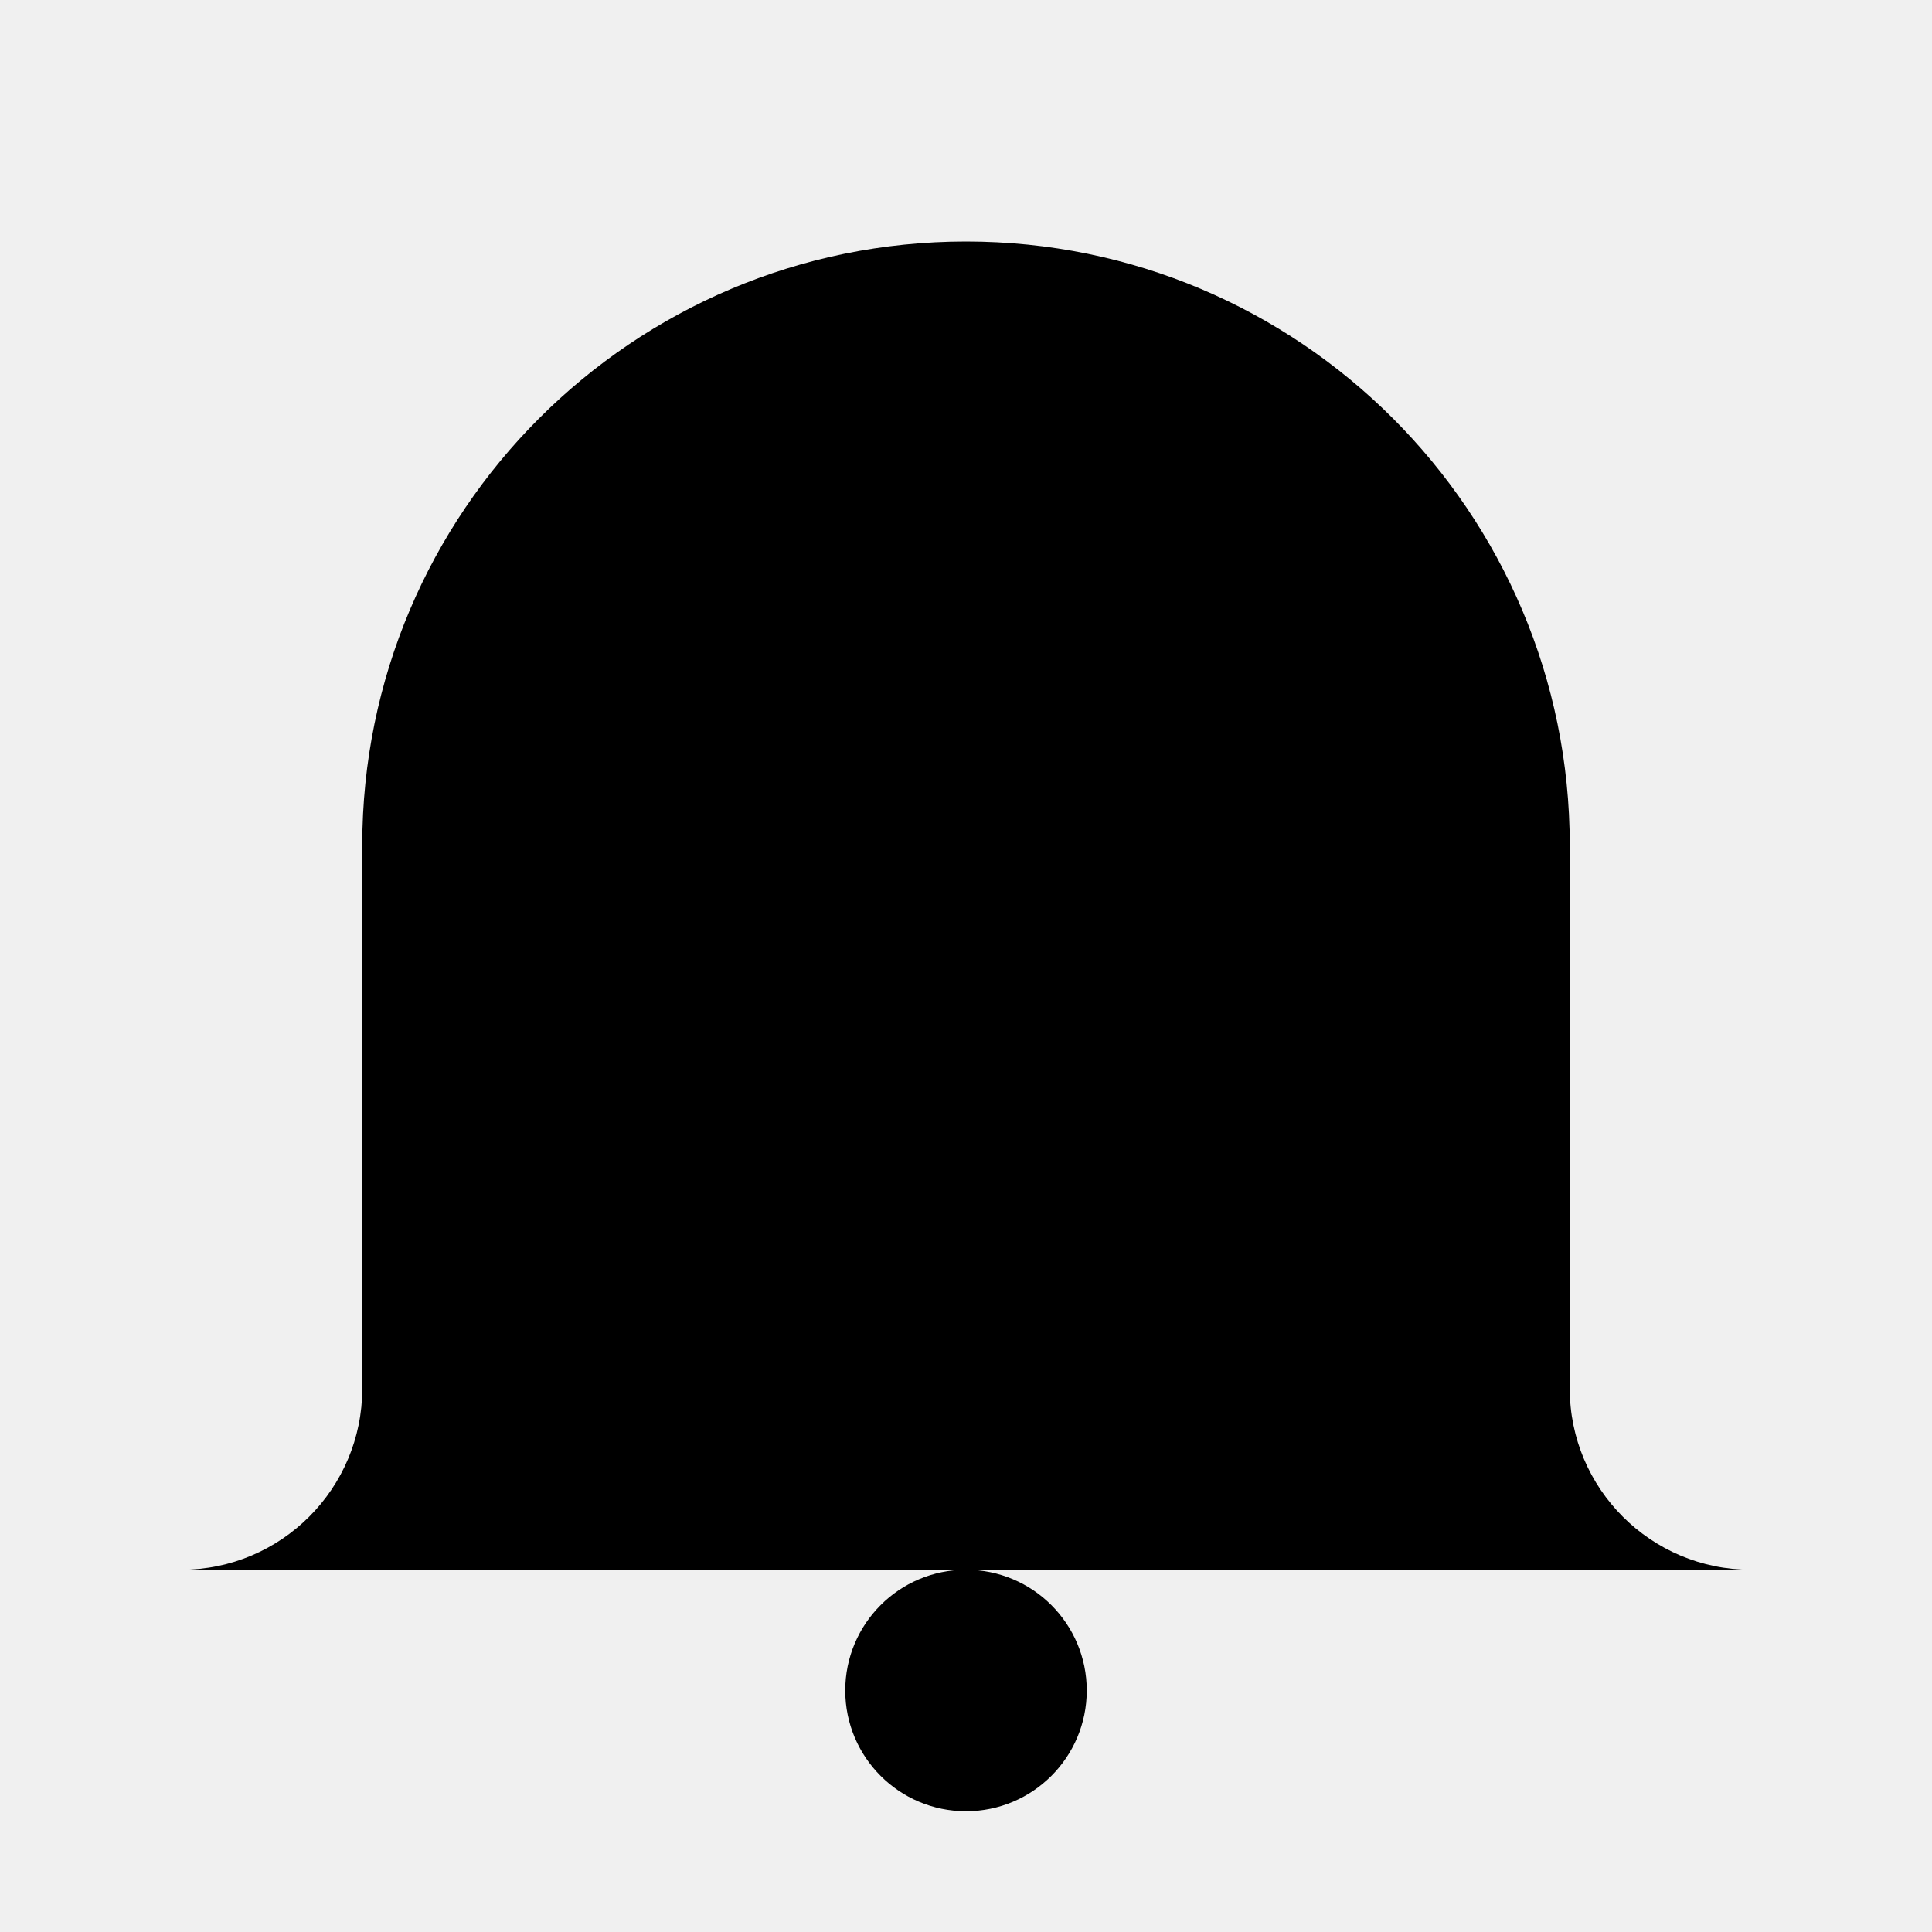
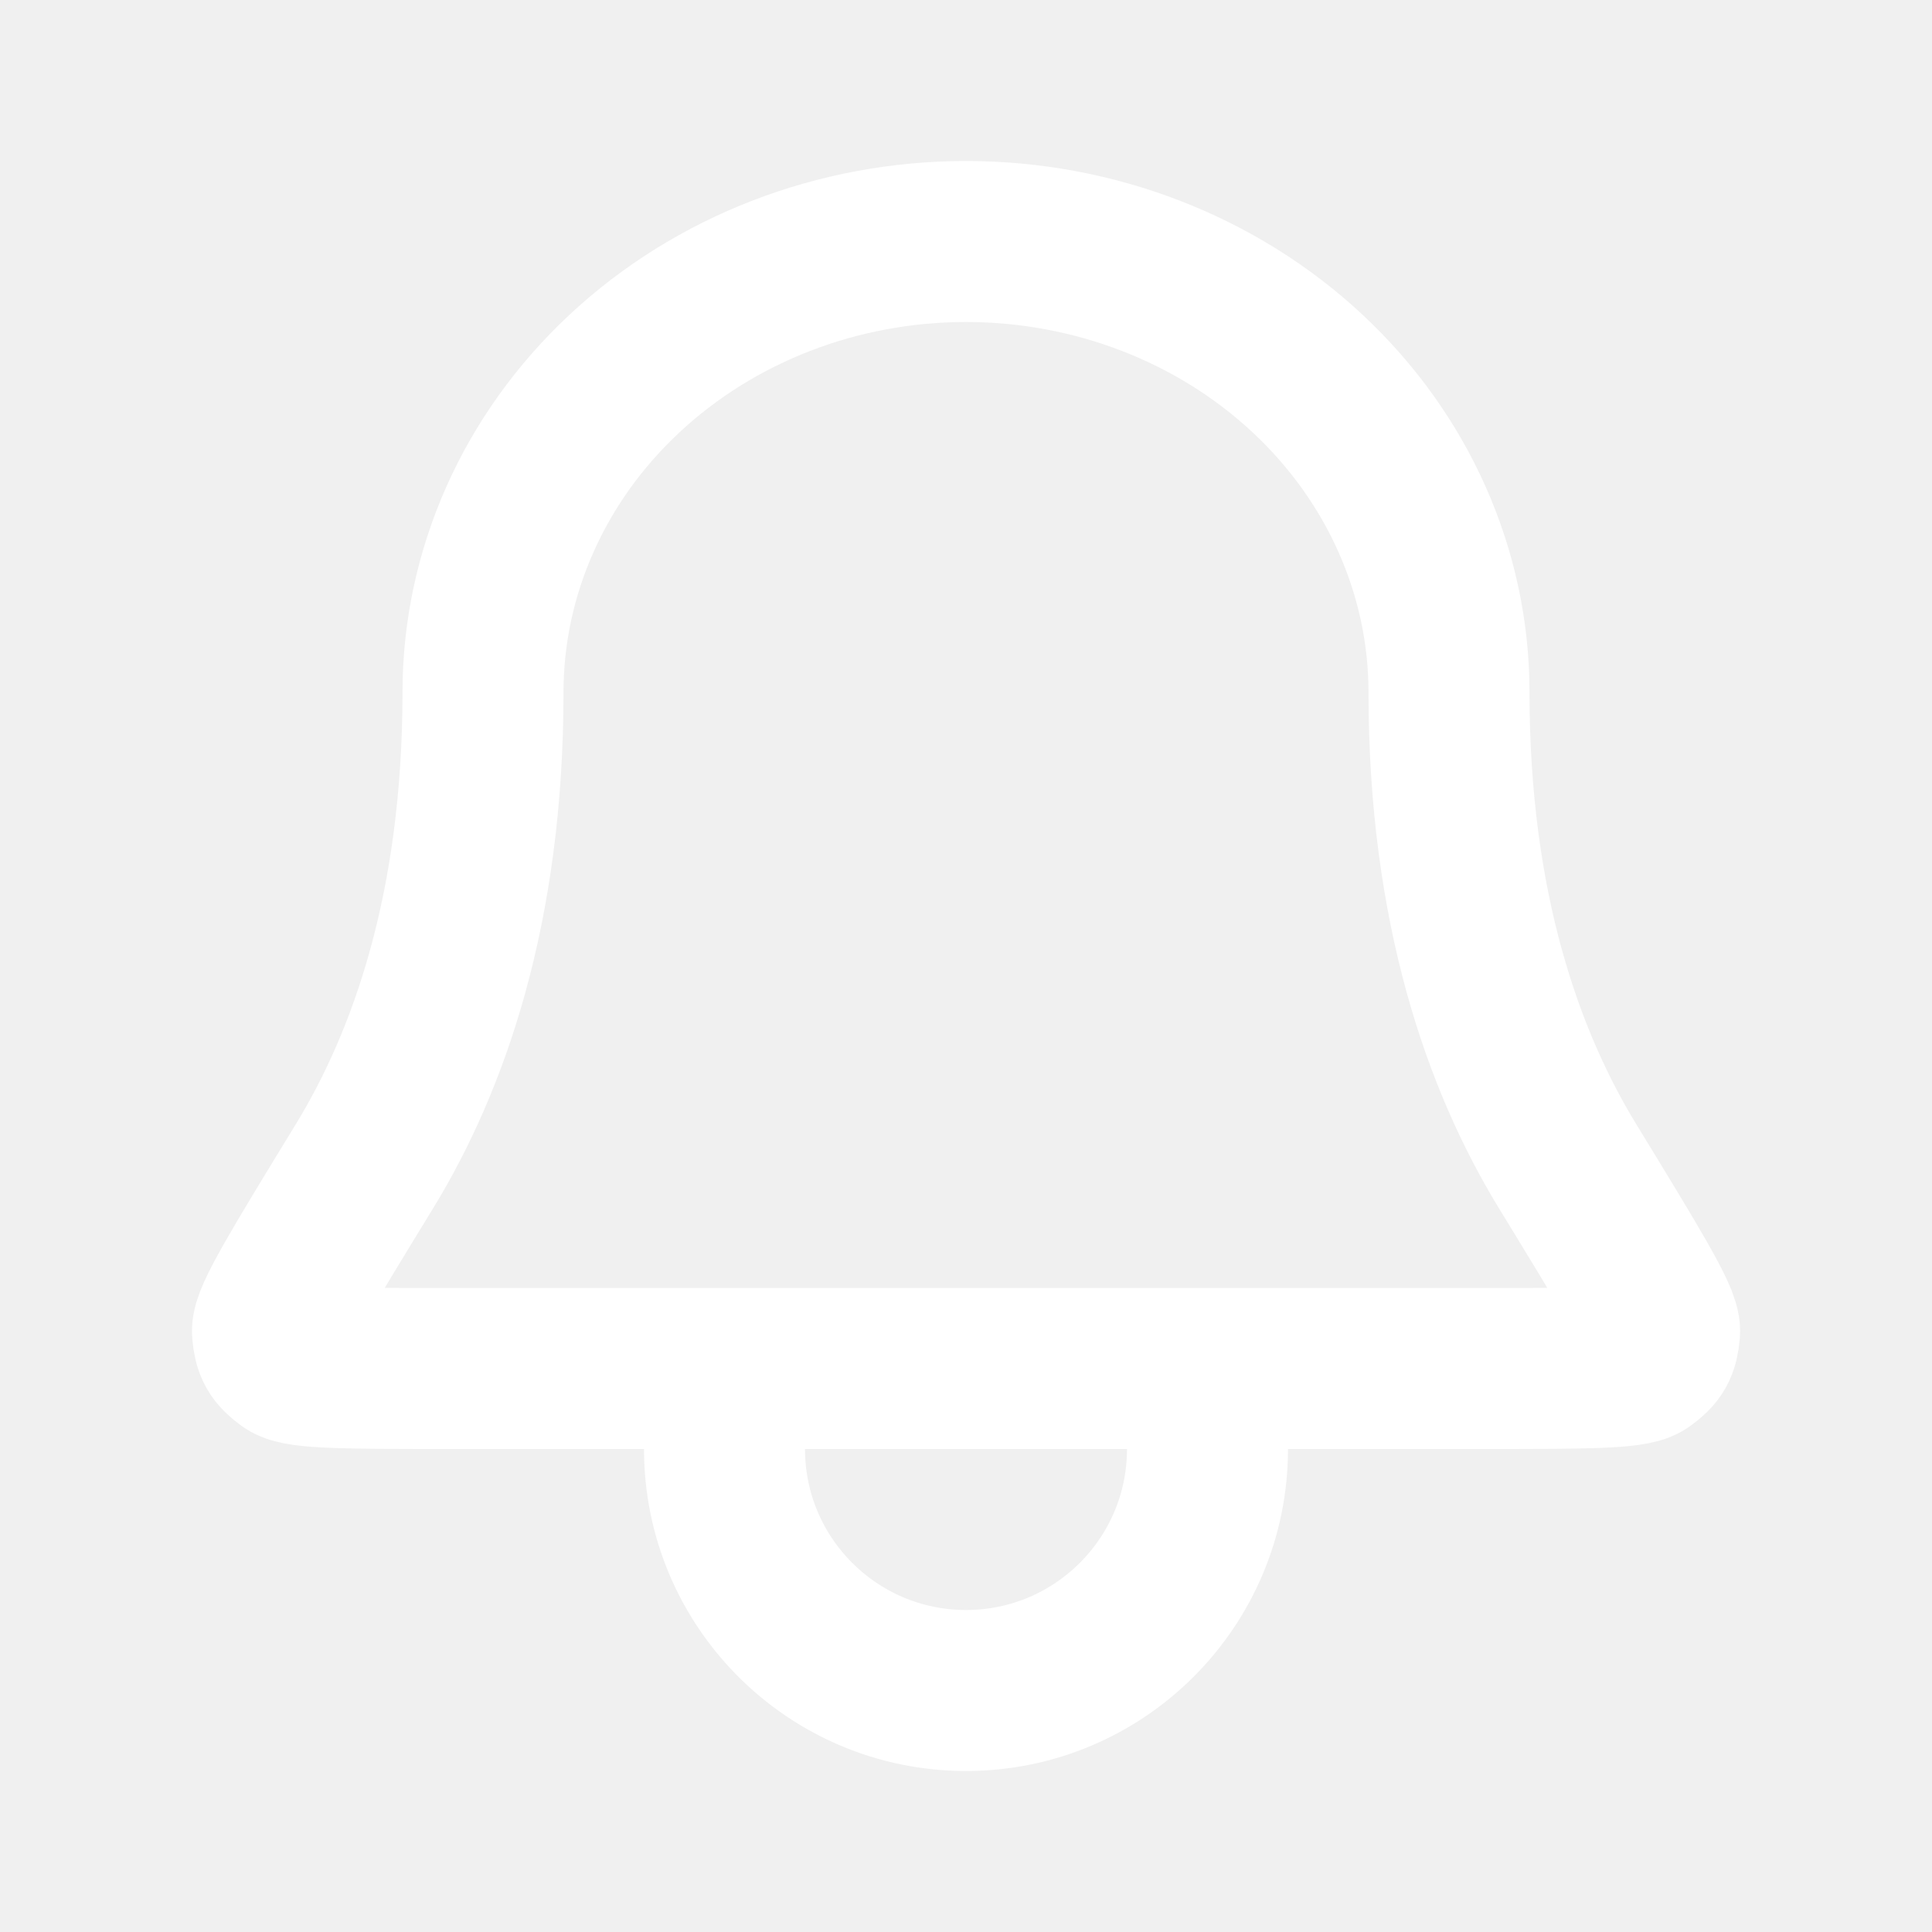
- <svg xmlns="http://www.w3.org/2000/svg" width="50px" height="50px" viewBox="0 0 16 16" fill="none">
-   <path d="M8 2C5.239 2 3 4.239 3 7V11.5C3 12.328 2.328 13 1.5 13H14.5C13.672 13 13 12.328 13 11.5V7C13 4.239 10.761 2 8 2Z" fill="#000000" />
-   <circle cx="8" cy="14" r="1" fill="#000000" />
+ <svg xmlns="http://www.w3.org/2000/svg" width="800px" height="800px" viewBox="0 0 24 24" fill="none" stroke="#ffffff">
+   <g id="SVGRepo_bgCarrier" stroke-width="0" />
+   <g id="SVGRepo_tracerCarrier" stroke-linecap="round" stroke-linejoin="round" />
+   <g id="SVGRepo_iconCarrier">
+     <path d="M9.002 17H5.606C4.348 17 3.719 17 3.586 16.902C3.438 16.793 3.401 16.728 3.385 16.544C3.371 16.38 3.756 15.749 4.528 14.487C5.324 13.184 6 11.286 6 8.6C6 7.115 6.632 5.69 7.758 4.64C8.883 3.59 10.409 3 12 3C13.592 3 15.118 3.59 16.243 4.64C17.368 5.69 18 7.115 18 8.6C18 11.286 18.677 13.184 19.473 14.487C20.244 15.749 20.63 16.38 20.616 16.544C20.599 16.728 20.563 16.793 20.414 16.902C20.282 17 19.653 17 18.394 17H15M9.002 17L9 18C9 19.657 10.344 21 12 21C13.657 21 15 19.657 15 18V17M9.002 17H15" stroke="#ffffff" stroke-width="2" stroke-linecap="round" stroke-linejoin="round" />
+   </g>
</svg>
